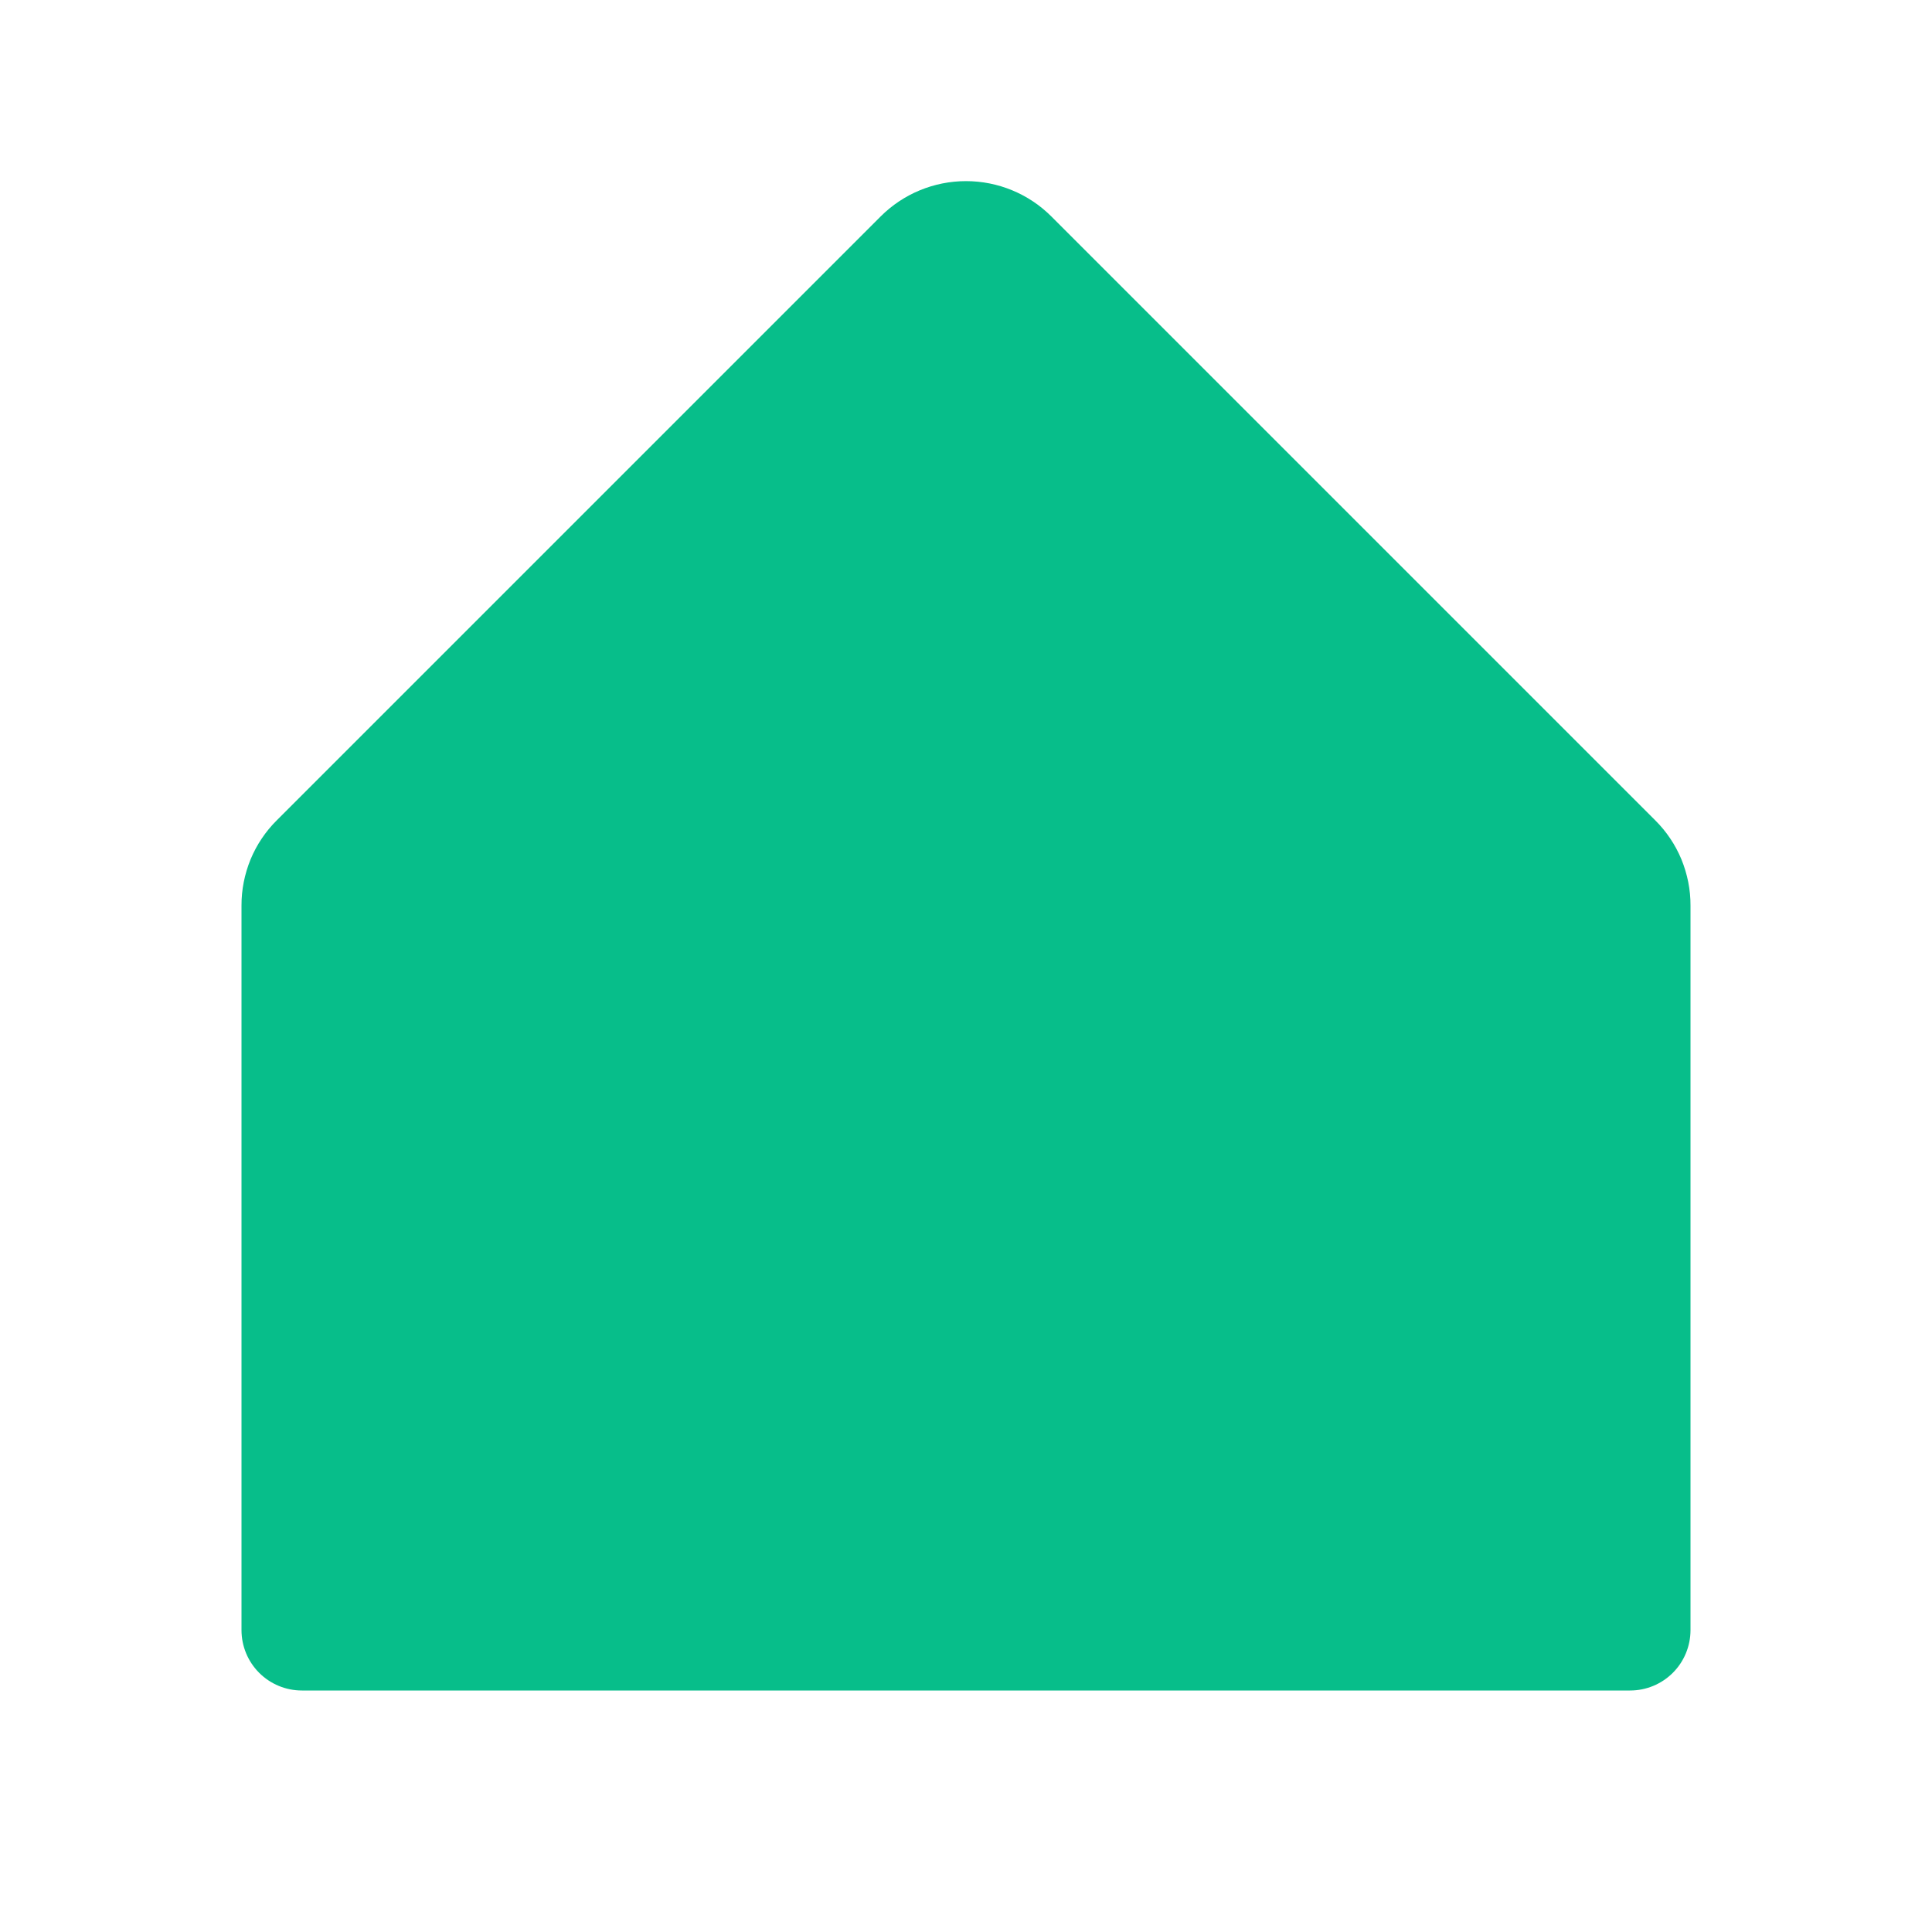
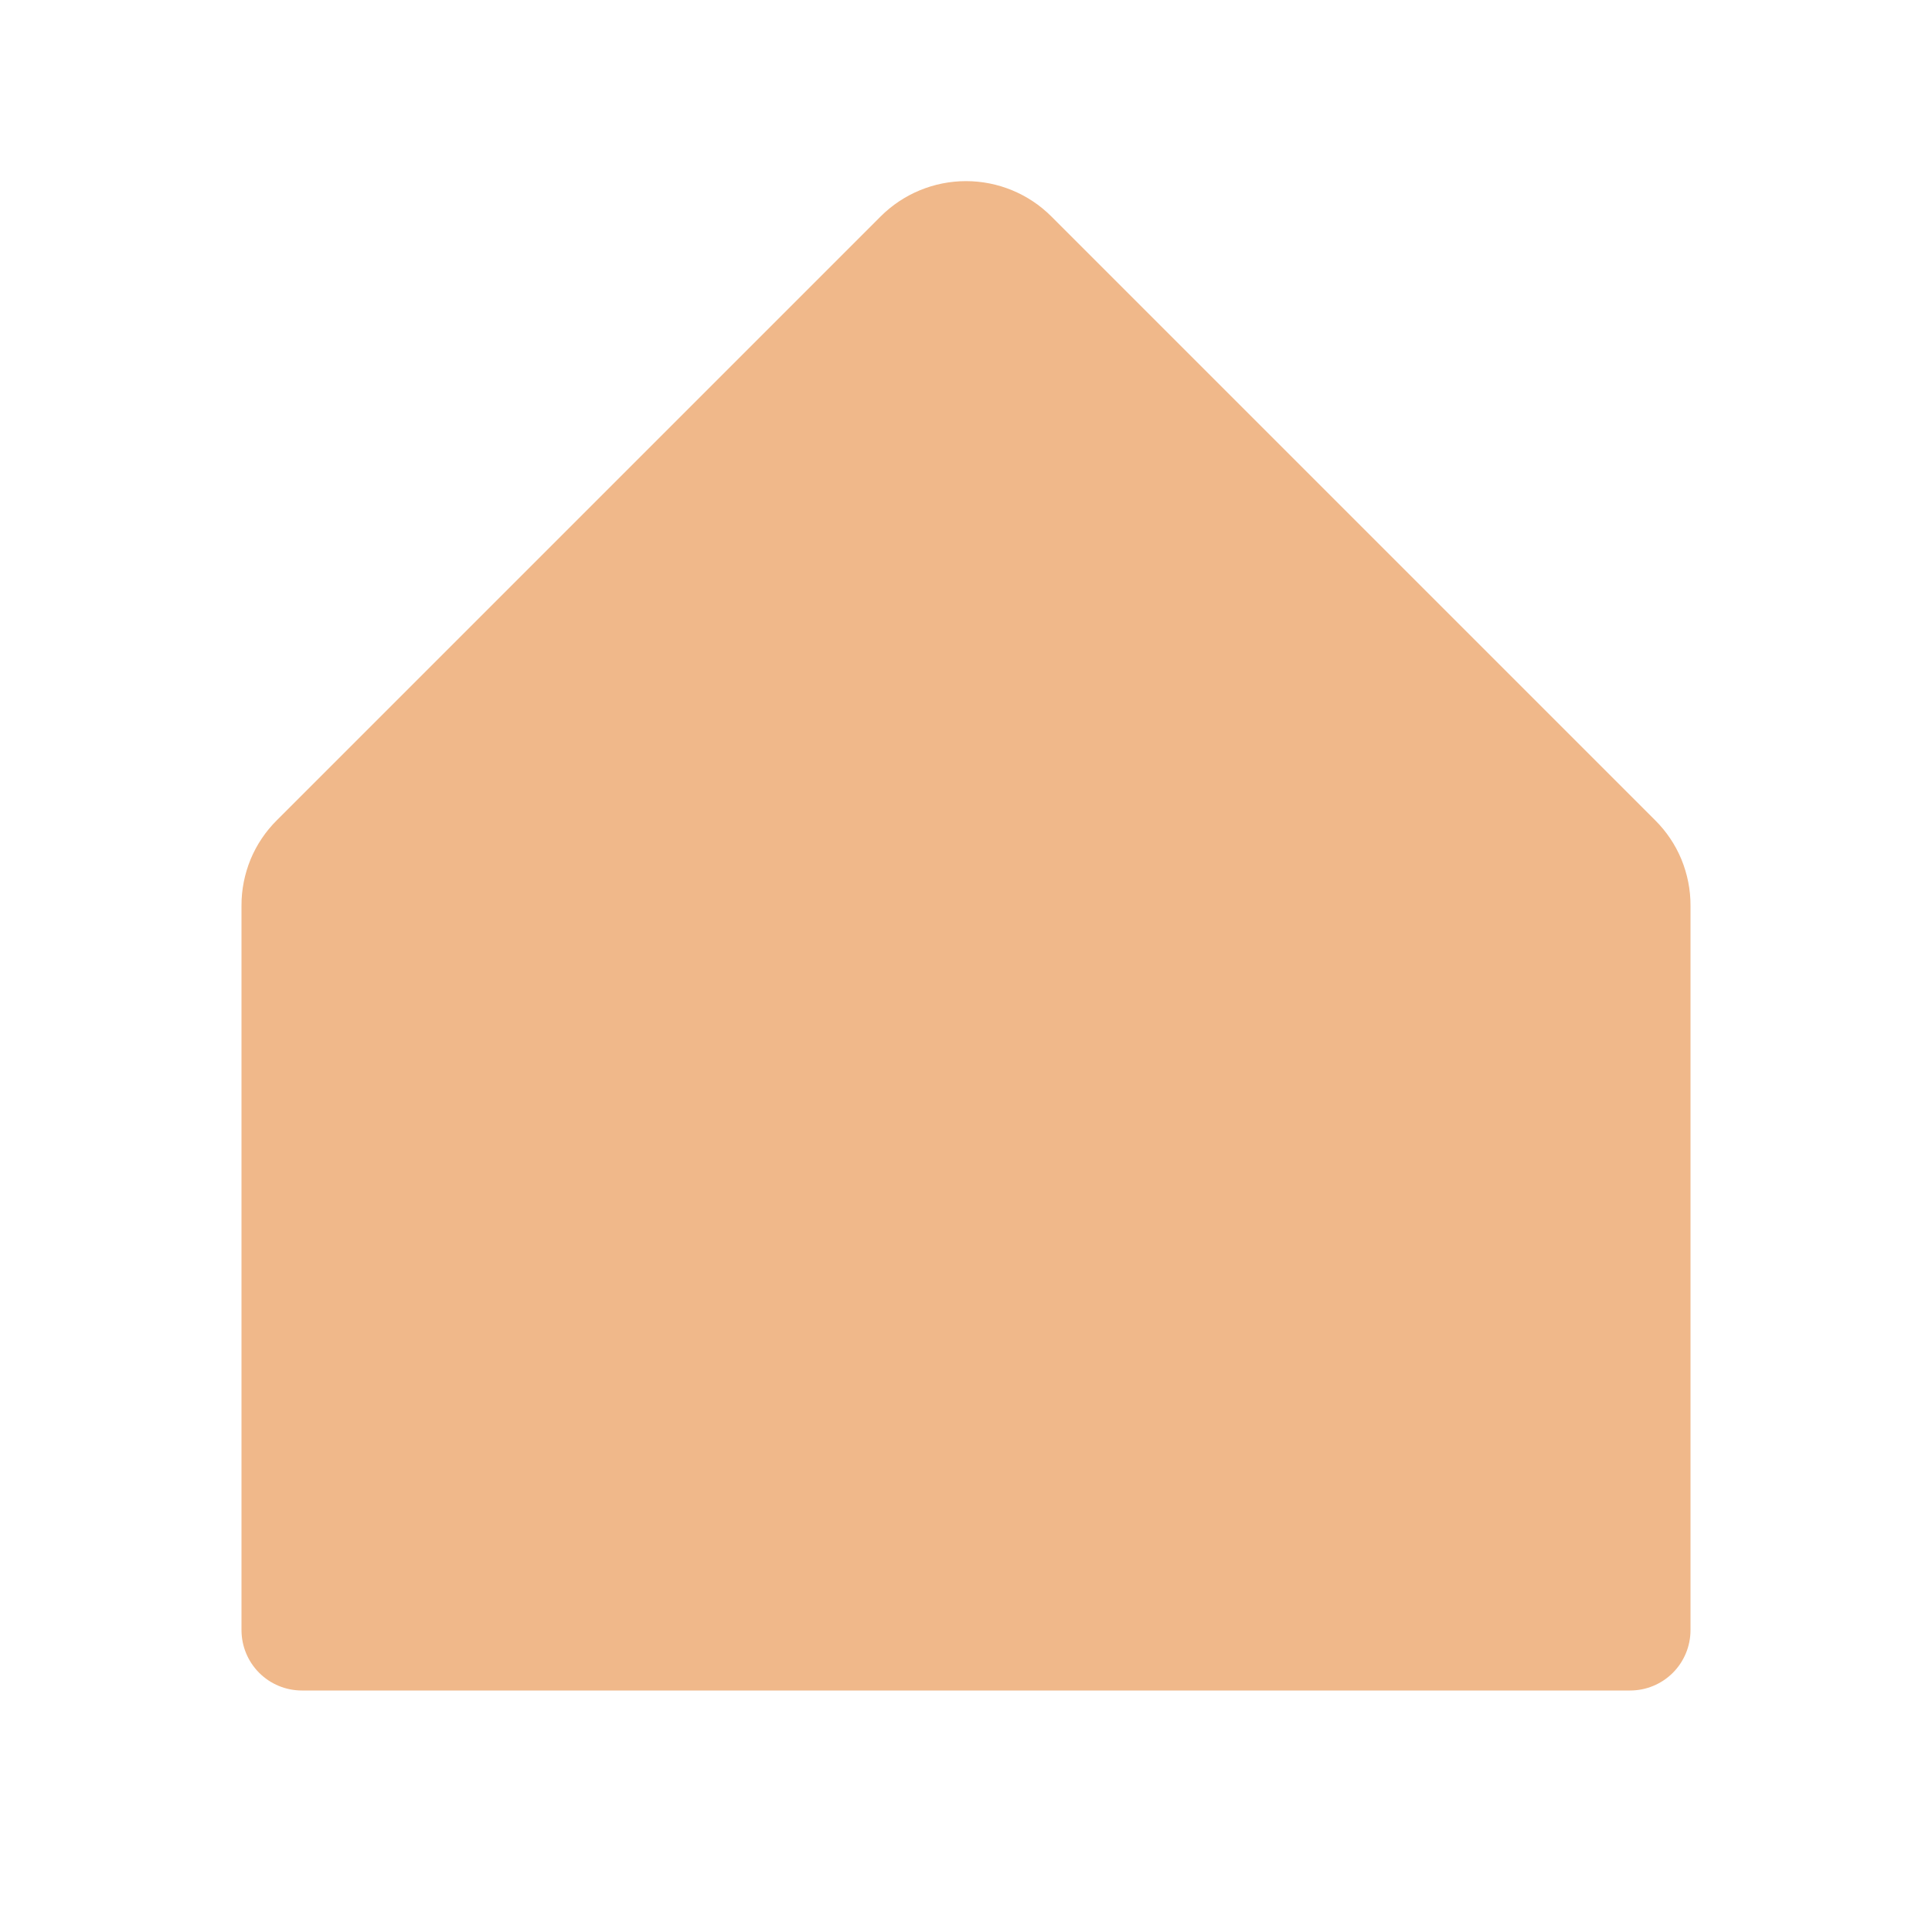
<svg xmlns="http://www.w3.org/2000/svg" preserveAspectRatio="none" overflow="visible" style="display: block;" width="20" height="20" viewBox="0 0 20 20" fill="none">
  <g id="Frame">
-     <path id="Vector" d="M17.5 9.375V16.875C17.5 17.041 17.434 17.2 17.317 17.317C17.2 17.434 17.041 17.5 16.875 17.5H3.125C2.959 17.5 2.8 17.434 2.683 17.317C2.566 17.2 2.5 17.041 2.5 16.875V9.375C2.499 9.211 2.532 9.048 2.594 8.896C2.657 8.744 2.75 8.606 2.866 8.491L9.116 2.241C9.351 2.006 9.669 1.875 10 1.875C10.331 1.875 10.649 2.006 10.884 2.241L17.134 8.491C17.25 8.606 17.343 8.744 17.406 8.896C17.468 9.048 17.501 9.211 17.5 9.375Z" fill="#07BE8A" />
+     <path id="Vector" d="M17.5 9.375V16.875C17.5 17.041 17.434 17.2 17.317 17.317C17.2 17.434 17.041 17.5 16.875 17.5H3.125C2.959 17.5 2.8 17.434 2.683 17.317C2.566 17.2 2.5 17.041 2.5 16.875V9.375C2.499 9.211 2.532 9.048 2.594 8.896C2.657 8.744 2.75 8.606 2.866 8.491L9.116 2.241C9.351 2.006 9.669 1.875 10 1.875C10.331 1.875 10.649 2.006 10.884 2.241L17.134 8.491C17.25 8.606 17.343 8.744 17.406 8.896C17.468 9.048 17.501 9.211 17.5 9.375Z" fill="#f0b88a" />
  </g>
</svg>
